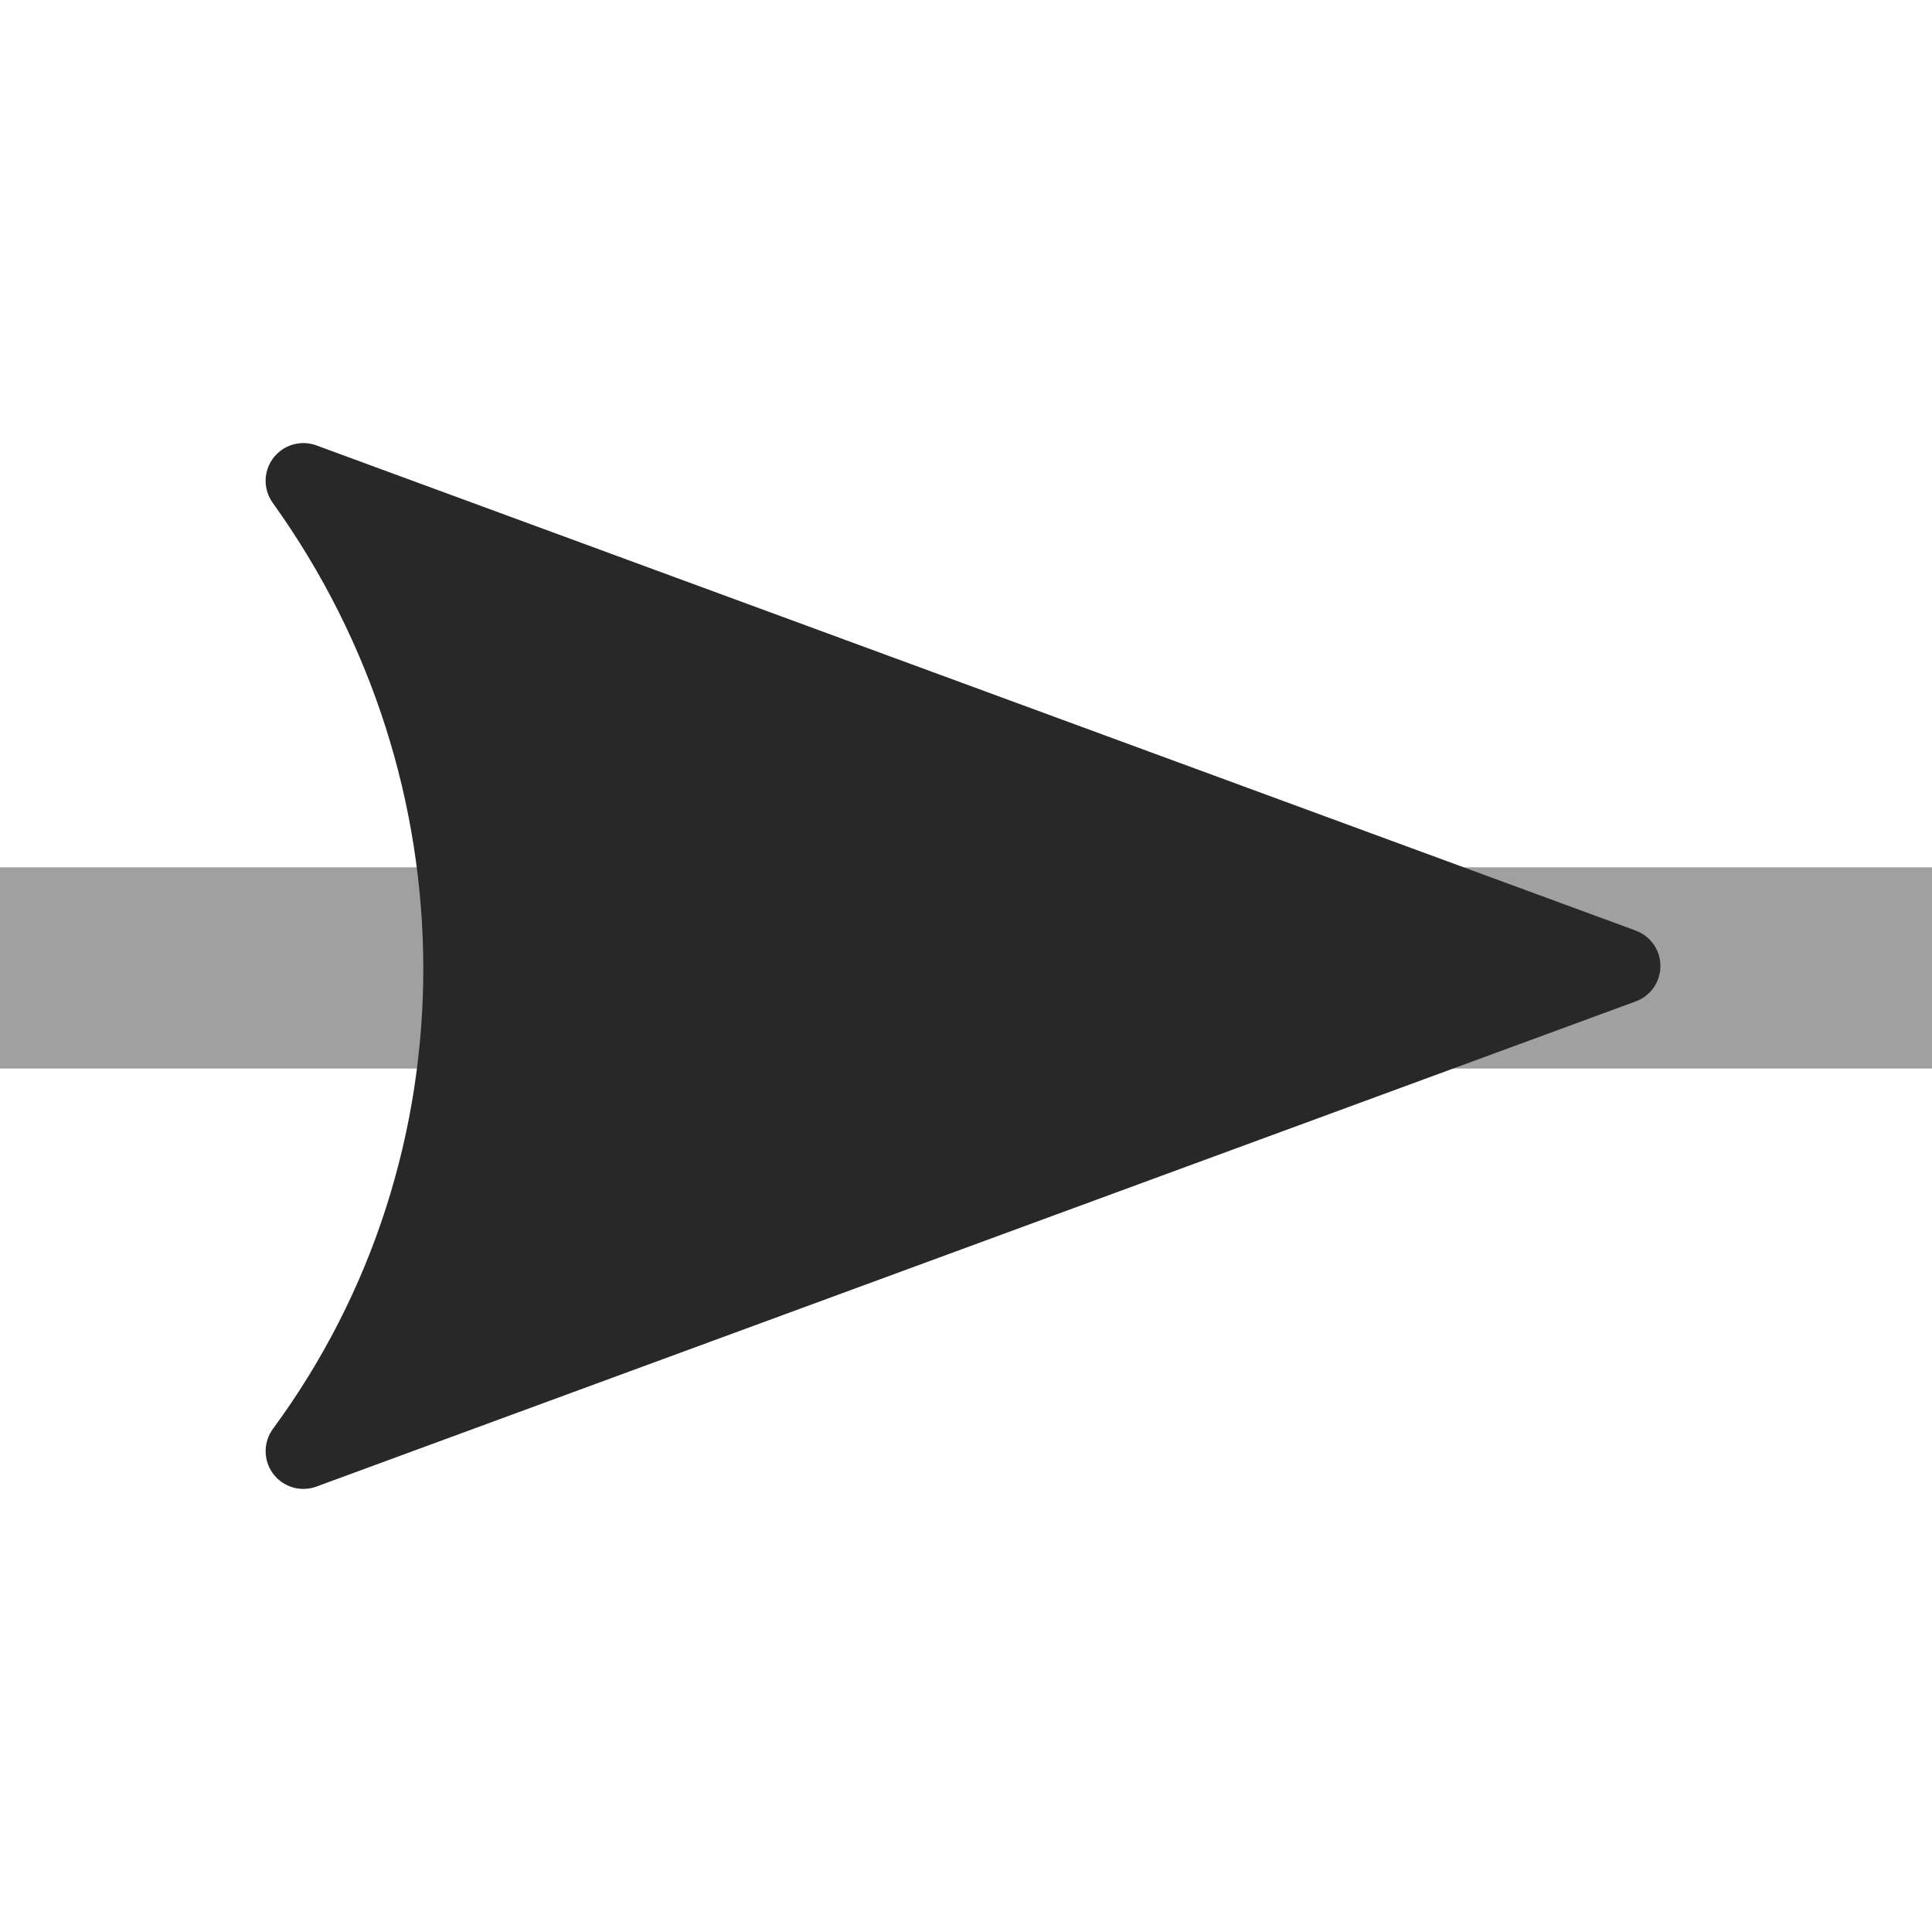
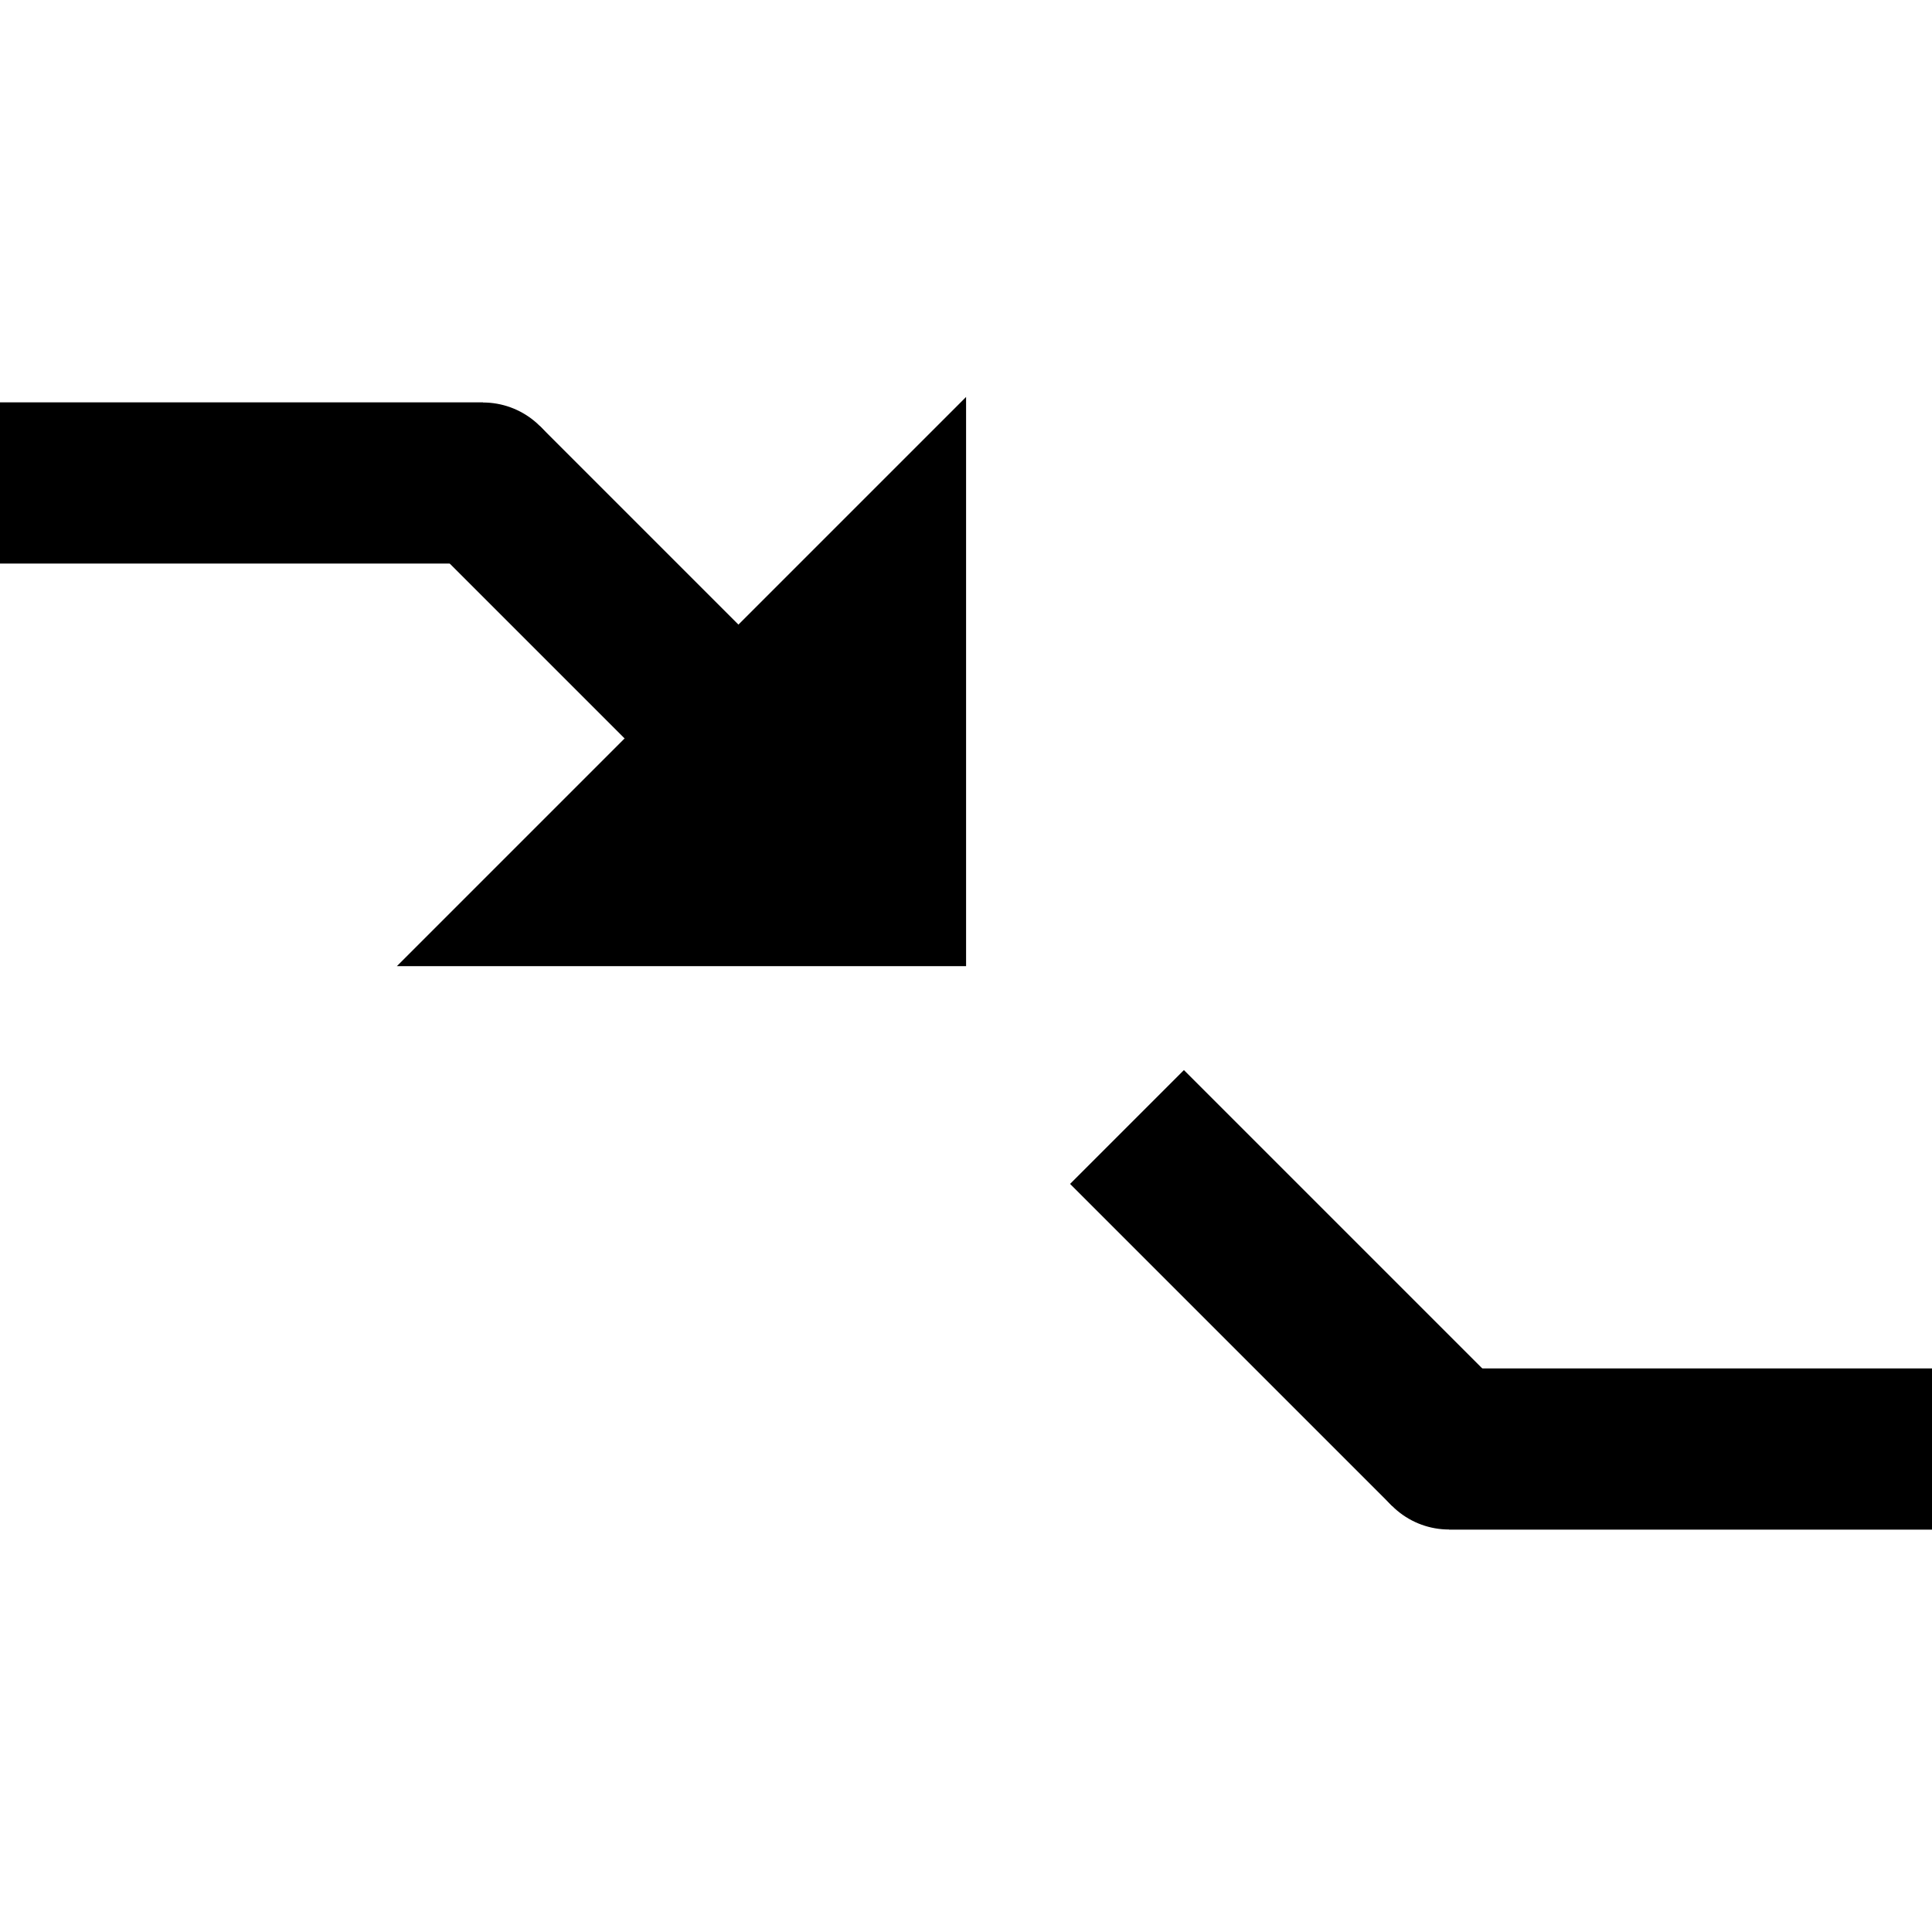
<svg xmlns="http://www.w3.org/2000/svg" width="24" height="24" id="svg18270" version="1.1">
  <defs id="defs18272">
    <marker style="overflow:visible;" id="Arrow2Mend" refX="0.0" refY="0.0" orient="auto">
      <path transform="scale(0.6) rotate(180) translate(0,0)" d="M 8.719,4.034 L -2.207,0.016 L 8.719,-4.002 C 6.973,-1.63 6.983,1.616 8.719,4.034 z " style="fill-rule:evenodd;stroke-width:0.625;stroke-linejoin:round;" id="path6589" />
    </marker>
    <marker orient="auto" refY="0.0" refX="0.0" id="Arrow2Send" style="overflow:visible;">
      <path id="path6595" style="fill-rule:evenodd;stroke-width:0.625;stroke-linejoin:round;" d="M 8.719,4.034 L -2.207,0.016 L 8.719,-4.002 C 6.973,-1.63 6.983,1.616 8.719,4.034 z " transform="scale(0.3) rotate(180) translate(-2.3,0)" />
    </marker>
    <marker orient="auto" refY="0.0" refX="0.0" id="Arrow2Sendm" style="overflow:visible;">
      <path id="path18987" style="stroke-linejoin:round;stroke:#282828;stroke-width:0.625;fill:#282828;fill-rule:evenodd" d="M 8.719,4.034 L -2.207,0.016 L 8.719,-4.002 C 6.973,-1.63 6.983,1.616 8.719,4.034 z " transform="scale(0.3) rotate(180) translate(-2.3,0)" />
    </marker>
    <marker orient="auto" refY="0" refX="0" id="Arrow2Sendm-2" style="overflow:visible">
      <path id="path18987-9" style="fill:#282828;fill-rule:evenodd;stroke:#282828;stroke-width:0.625;stroke-linejoin:round" d="M 8.719,4.034 -2.207,0.016 8.719,-4.002 c -1.745,2.372 -1.735,5.617 -6e-7,8.035 z" transform="matrix(-0.3,0,0,-0.3,0.69,0)" />
    </marker>
    <marker style="overflow:visible;" id="Arrow2Mends" refX="0.0" refY="0.0" orient="auto">
      <path transform="scale(0.6) rotate(180) translate(0,0)" d="M 8.719,4.034 L -2.207,0.016 L 8.719,-4.002 C 6.973,-1.63 6.983,1.616 8.719,4.034 z " style="stroke-linejoin:round;stroke:#282828;stroke-width:0.625;fill:#282828;fill-rule:evenodd" id="path19446" />
    </marker>
+     <marker style="overflow:visible" id="Arrow2SendcoO5FB" refX="0" refY="0" orient="auto">
+       <path transform="matrix(-0.3,0,0,-0.3,0.69,0)" d="M 8.719,4.034 -2.207,0.016 8.719,-4.002 c -1.745,2.372 -1.735,5.617 -6e-7,8.035 z" style="fill:#000000;fill-rule:evenodd;stroke:#000000;stroke-width:0.625;stroke-linejoin:round" id="path4311" />
+     </marker>
+     <marker style="overflow:visible" id="Arrow2SendcoO5F" refX="0" refY="0" orient="auto">
+       <path transform="matrix(-0.3,0,0,-0.3,0.69,0)" d="M 8.719,4.034 -2.207,0.016 8.719,-4.002 c -1.745,2.372 -1.735,5.617 -6e-7,8.035 z" style="fill:#282828;fill-rule:evenodd;stroke:#282828;stroke-width:0.625;stroke-linejoin:round" id="path3868" />
+     </marker>
+     <marker style="overflow:visible" id="Arrow2SendcoO5" refX="0" refY="0" orient="auto">
+       <path transform="matrix(-0.3,0,0,-0.3,0.69,0)" d="M 8.719,4.034 -2.207,0.016 8.719,-4.002 c -1.745,2.372 -1.735,5.617 -6e-7,8.035 z" style="fill:#484848;fill-rule:evenodd;stroke:#484848;stroke-width:0.625;stroke-linejoin:round" id="path4769" />
+     </marker>
+     <marker style="overflow:visible" id="Arrow2Senda3i" refX="0" refY="0" orient="auto">
+       <path transform="matrix(-0.3,0,0,-0.3,0.69,0)" d="M 8.719,4.034 -2.207,0.016 8.719,-4.002 c -1.745,2.372 -1.735,5.617 -6e-7,8.035 z" style="fill:#303030;fill-rule:evenodd;stroke:#303030;stroke-width:0.625;stroke-linejoin:round" id="path4003" />
+     </marker>
+     <marker style="overflow:visible" id="Arrow2SendcoO" refX="0" refY="0" orient="auto">
+       <path transform="matrix(-0.3,0,0,-0.3,0.69,0)" d="M 8.719,4.034 -2.207,0.016 8.719,-4.002 c -1.745,2.372 -1.735,5.617 -6e-7,8.035 z" style="fill:#606060;fill-rule:evenodd;stroke:#606060;stroke-width:0.625;stroke-linejoin:round" id="path3952" />
+     </marker>
+     <marker style="overflow:visible" id="Arrow2SendahF" refX="0" refY="0" orient="auto">
+       <path transform="matrix(-0.3,0,0,-0.3,0.69,0)" d="M 8.719,4.034 -2.207,0.016 8.719,-4.002 c -1.745,2.372 -1.735,5.617 -6e-7,8.035 z" style="fill:#606060;fill-rule:evenodd;stroke:#606060;stroke-width:0.625;stroke-linejoin:round" id="path3905" />
+     </marker>
+     <marker style="overflow:visible" id="Arrow2Sendco" refX="0" refY="0" orient="auto">
+       <path transform="matrix(-0.3,0,0,-0.3,0.69,0)" d="M 8.719,4.034 -2.207,0.016 8.719,-4.002 c -1.745,2.372 -1.735,5.617 -6e-7,8.035 z" style="fill:#808080;fill-rule:evenodd;stroke:#808080;stroke-width:0.625;stroke-linejoin:round" id="path3862" />
+     </marker>
+     <marker style="overflow:visible" id="Arrow2Sendah" refX="0" refY="0" orient="auto">
+       <path transform="matrix(-0.3,0,0,-0.3,0.69,0)" d="M 8.719,4.034 -2.207,0.016 8.719,-4.002 c -1.745,2.372 -1.735,5.617 -6e-7,8.035 z" style="fill:#808080;fill-rule:evenodd;stroke:#808080;stroke-width:0.625;stroke-linejoin:round" id="path3823" />
+     </marker>
+     <marker style="overflow:visible" id="Arrow2Senda3" refX="0" refY="0" orient="auto">
+       <path transform="matrix(-0.3,0,0,-0.3,0.69,0)" d="M 8.719,4.034 -2.207,0.016 8.719,-4.002 c -1.745,2.372 -1.735,5.617 -6e-7,8.035 z" style="fill:#000000;fill-rule:evenodd;stroke:#000000;stroke-width:0.625;stroke-linejoin:round" id="path3787" />
+     </marker>
+     <marker style="overflow:visible" id="marker12700" refX="0" refY="0" orient="auto">
+       <path transform="matrix(-0.3,0,0,-0.3,0.69,0)" d="M 8.719,4.034 -2.207,0.016 8.719,-4.002 c -1.745,2.372 -1.735,5.617 -6e-7,8.035 z" style="fill:#484848;fill-rule:evenodd;stroke:#484848;stroke-width:0.625;stroke-linejoin:round" id="path12702" />
+     </marker>
+     <marker style="overflow:visible" id="Arrow2Senda" refX="0" refY="0" orient="auto">
+       <path transform="matrix(-0.3,0,0,-0.3,0.69,0)" d="M 8.719,4.034 -2.207,0.016 8.719,-4.002 c -1.745,2.372 -1.735,5.617 -6e-7,8.035 z" style="fill:#484848;fill-rule:evenodd;stroke:#484848;stroke-width:0.625;stroke-linejoin:round" id="path11919" />
+     </marker>
+     <marker style="overflow:visible" id="Arrow2Sendc" refX="0" refY="0" orient="auto">
+       <path transform="matrix(-0.3,0,0,-0.3,0.69,0)" d="M 8.719,4.034 -2.207,0.016 8.719,-4.002 c -1.745,2.372 -1.735,5.617 -6e-7,8.035 z" style="fill:#484848;fill-rule:evenodd;stroke:#484848;stroke-width:0.625;stroke-linejoin:round" id="path12613" />
+     </marker>
+     <marker orient="auto" refY="0" refX="0" id="Arrow2Sstart" style="overflow:visible">
+       <path id="path3917" style="fill-rule:evenodd;stroke-width:0.625;stroke-linejoin:round" d="M 8.719,4.034 -2.207,0.016 8.719,-4.002 c -1.745,2.372 -1.735,5.617 -6e-7,8.035 z" transform="matrix(0.3,0,0,0.3,-0.69,0)" />
+     </marker>
  </defs>
  <g id="layer1" transform="translate(0,-1028.362)">
-     <path id="path19056" d="m 1.25,1040.386 15.597,0 5.903,0" style="fill:none;stroke:#a0a0a0;stroke-width:2.5;stroke-linecap:square;stroke-linejoin:miter;stroke-miterlimit:4;stroke-opacity:1;stroke-dasharray:none;marker-mid:url(#Arrow2Mends)" />
+     <path style="fill:#000000;fill-opacity:1;stroke:none" d="m 12.001,1040.364 3.4e-5,-7.071 -7.071,7.071 z" id="path4375" />
+     <g id="g3970" transform="translate(2,0)">
+       <path style="fill:none;stroke:#000000;stroke-width:2;stroke-linecap:butt;stroke-linejoin:miter;stroke-miterlimit:4;stroke-opacity:1;stroke-dasharray:none" d="m -2,1034.362 c 0,0 -69.46,0 6,0" id="path4359" />
+       <path transform="translate(0,1028.362)" id="path3090" d="M 8,10 4,6" style="fill:none;stroke:#000000;stroke-width:2;stroke-linecap:butt;stroke-linejoin:miter;stroke-miterlimit:4;stroke-opacity:1;stroke-dasharray:none" />
+       <path id="path3968" d="m 3,1034.362 c 0,0 -74.46,0 1,0" style="fill:none;stroke:#000000;stroke-width:2;stroke-linecap:round;stroke-linejoin:miter;stroke-miterlimit:4;stroke-opacity:1;stroke-dasharray:none" />
+     </g>
+     <g id="g3975" transform="matrix(-1,0,0,-1,22,2080.724)">
+       <path id="path3977" d="m -2,1034.362 6,0" style="fill:none;stroke:#000000;stroke-width:2;stroke-linecap:butt;stroke-linejoin:miter;stroke-miterlimit:4;stroke-opacity:1;stroke-dasharray:none" />
+       <path style="fill:none;stroke:#000000;stroke-width:2;stroke-linecap:butt;stroke-linejoin:miter;stroke-miterlimit:4;stroke-opacity:1;stroke-dasharray:none" d="M 8,10 4,6" id="path3979" transform="translate(0,1028.362)" />
+       <path style="fill:none;stroke:#000000;stroke-width:2;stroke-linecap:round;stroke-linejoin:miter;stroke-miterlimit:4;stroke-opacity:1;stroke-dasharray:none" d="m 3,1034.362 c 0,0 -74.46,0 1,0" id="path3981" />
+     </g>
  </g>
</svg>
